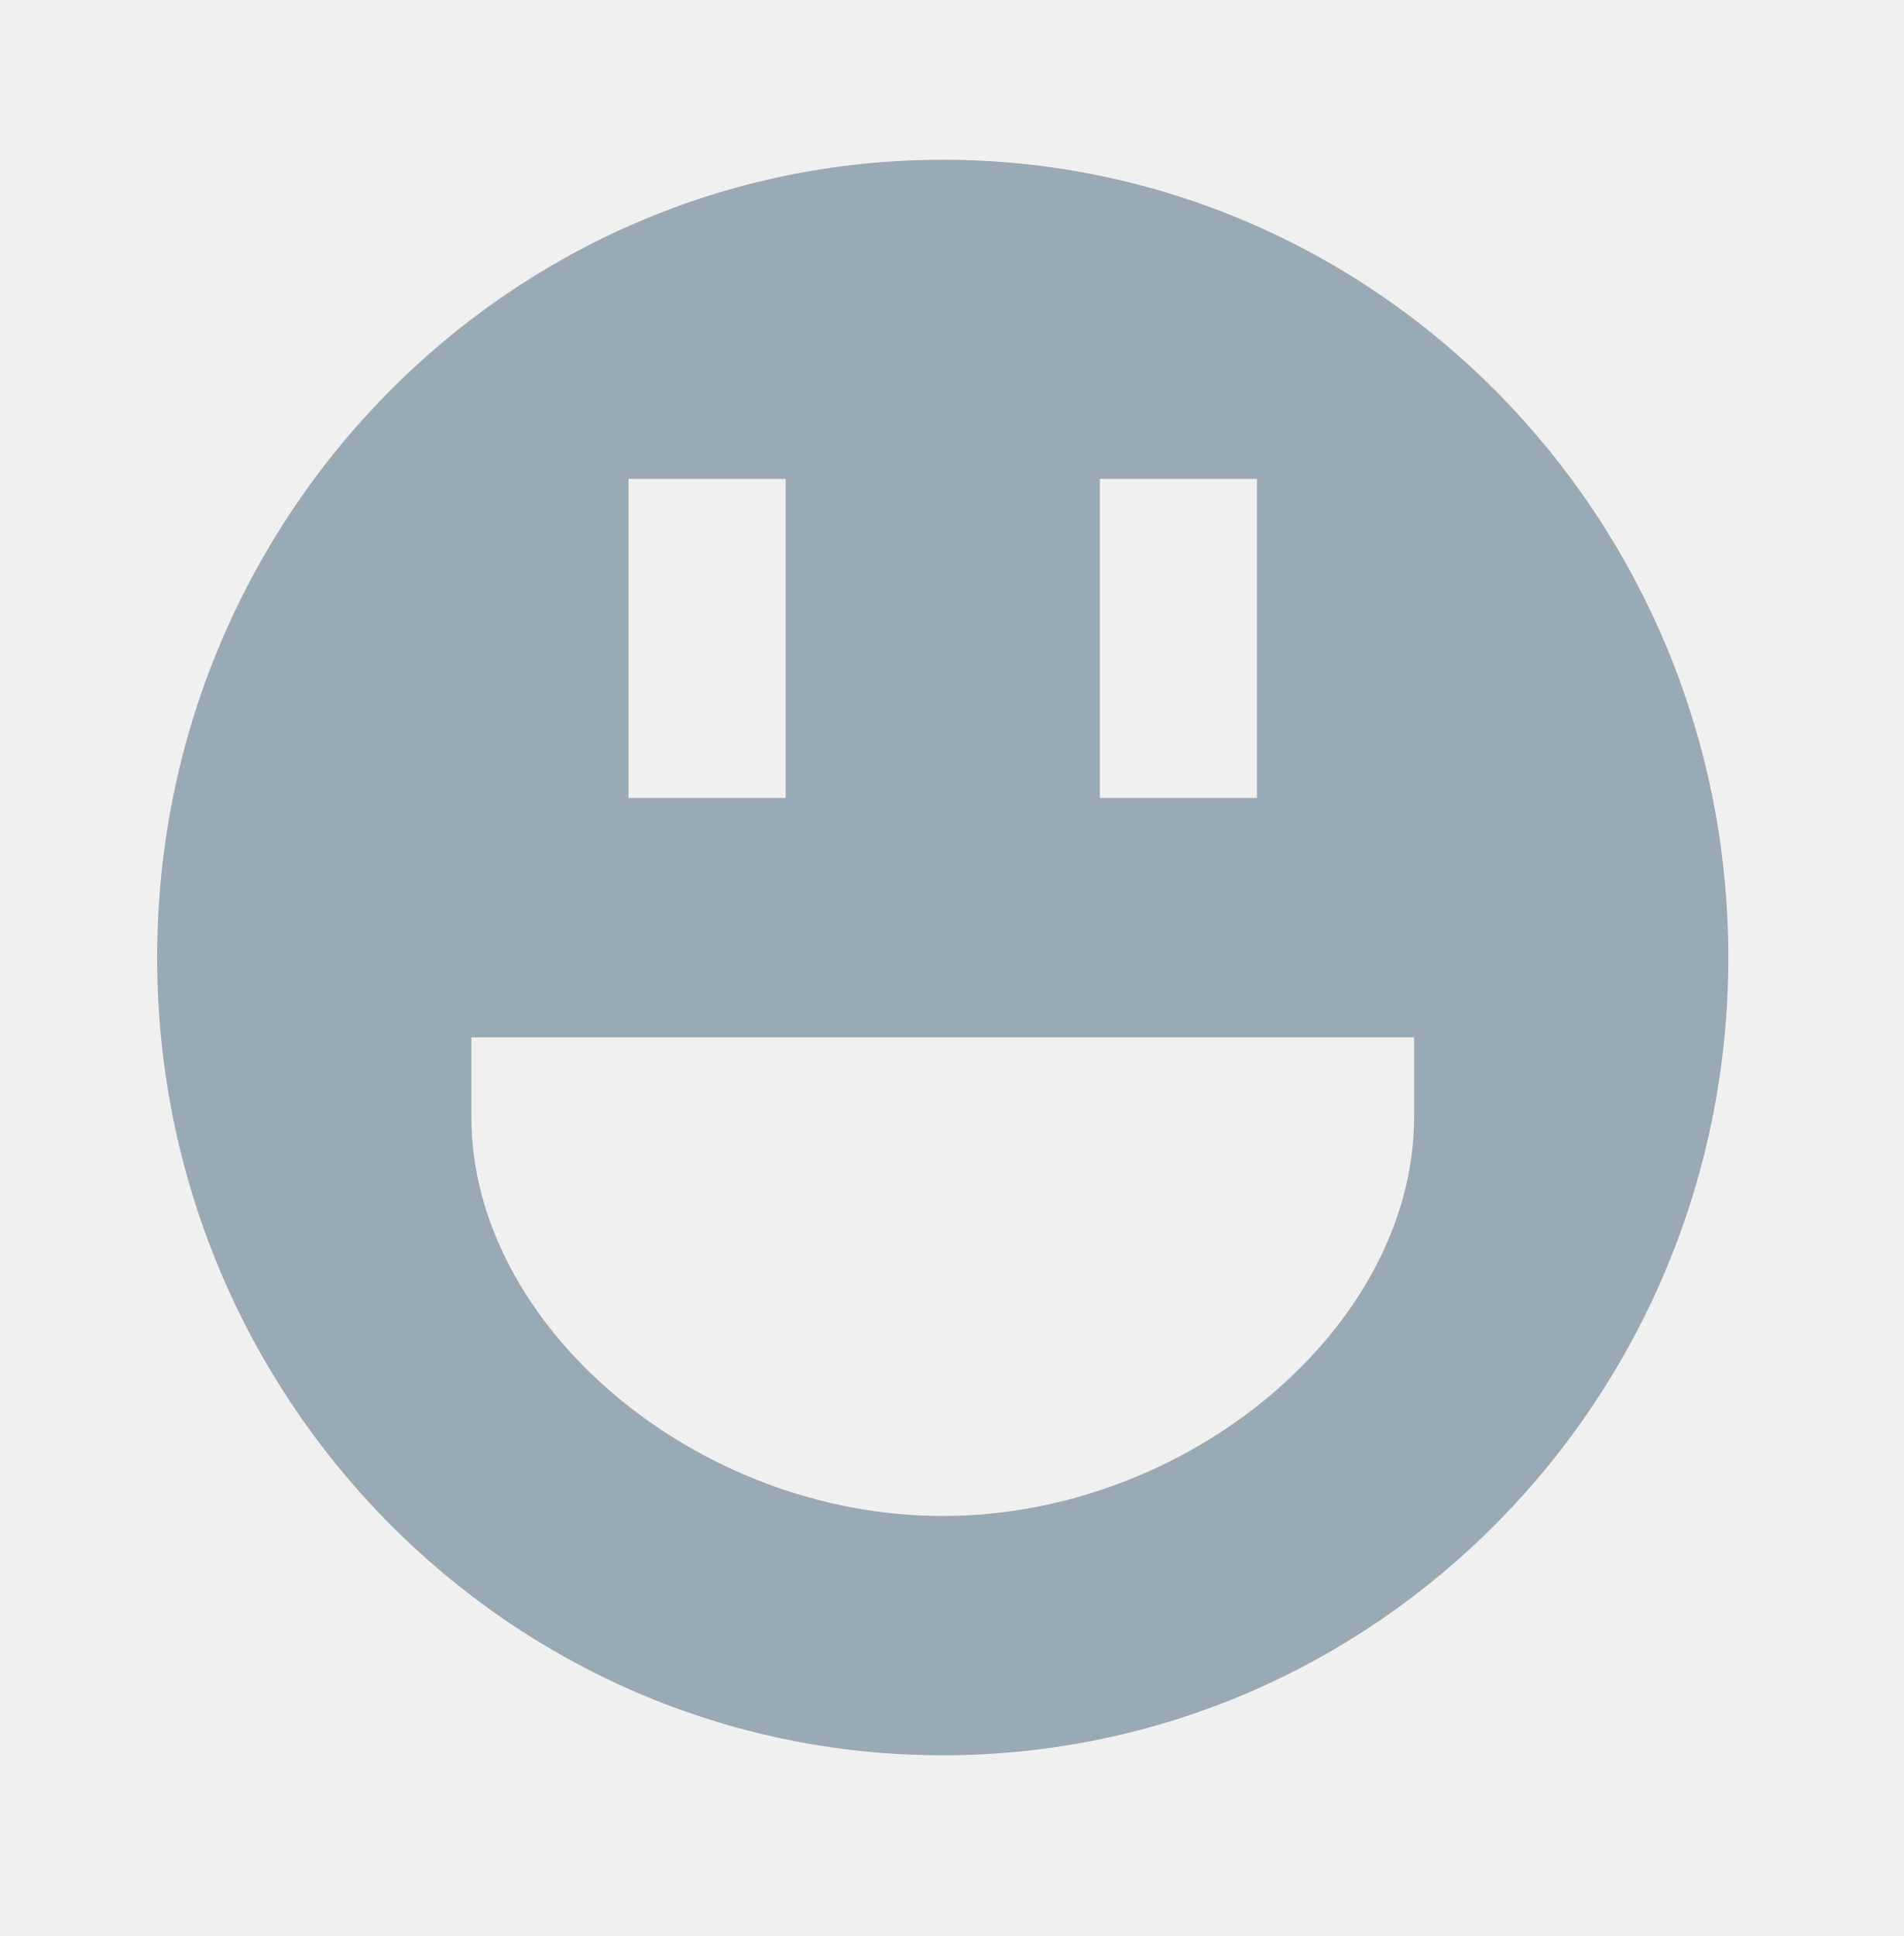
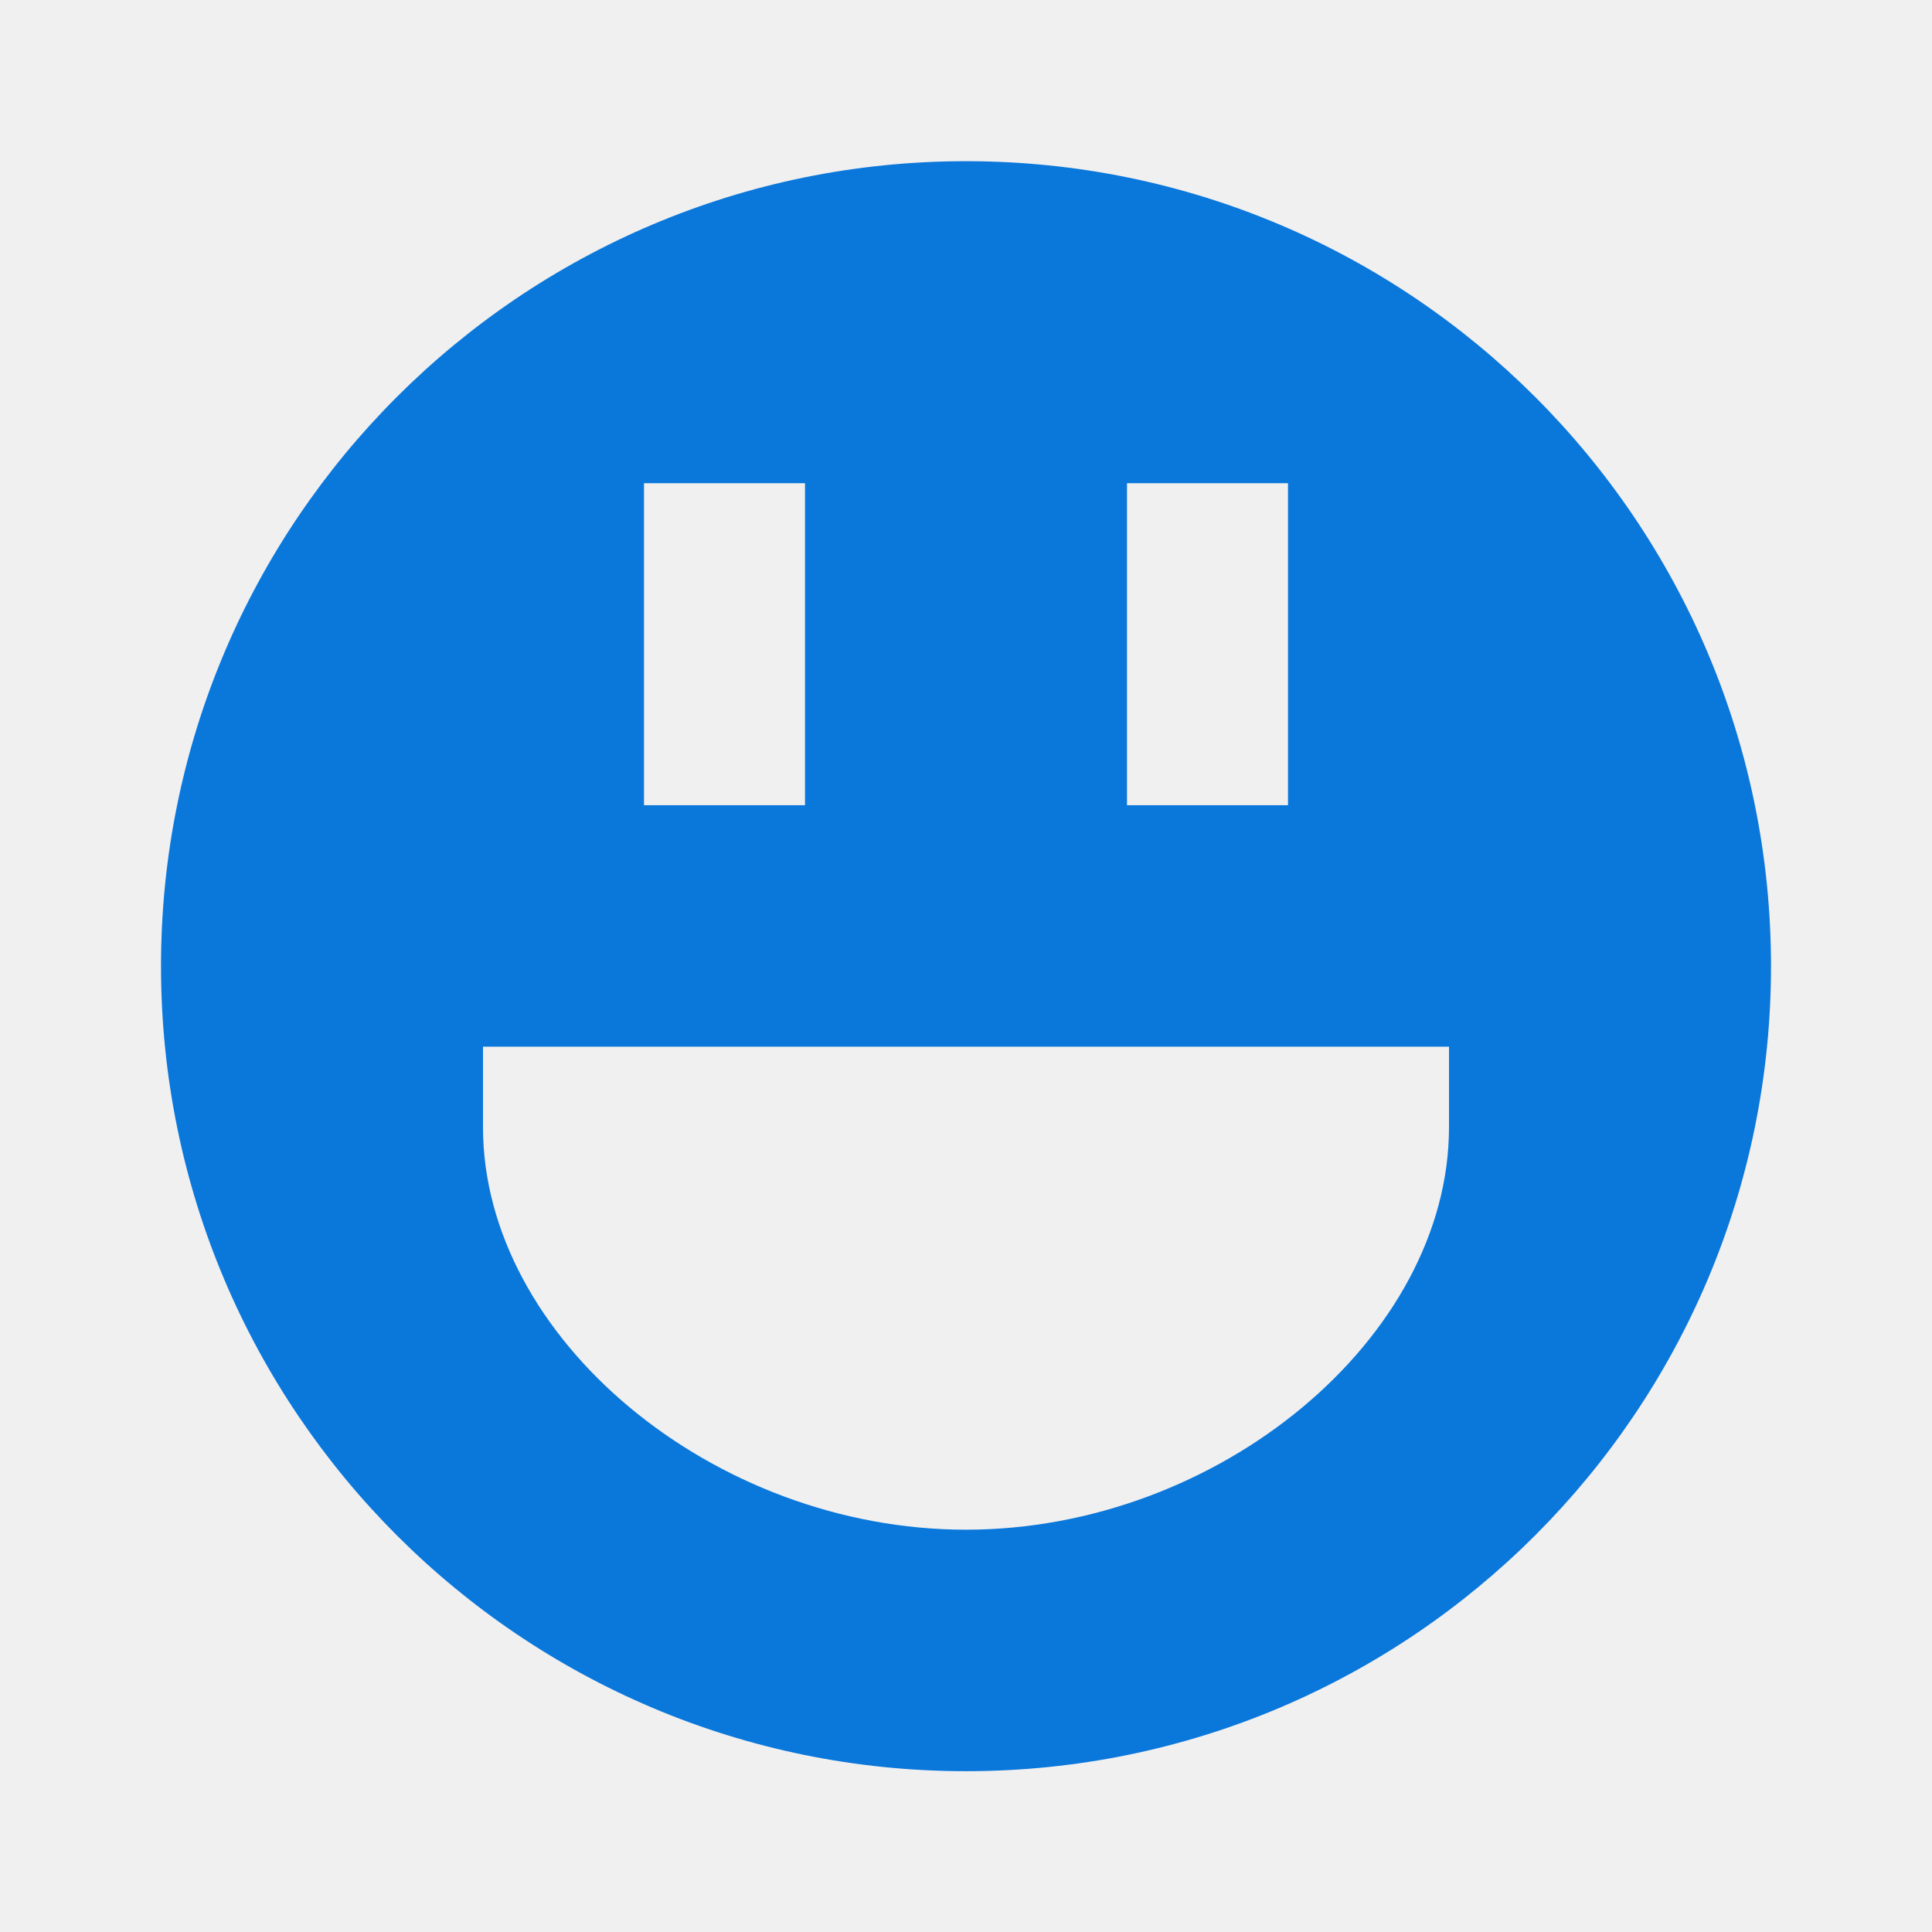
- <svg xmlns="http://www.w3.org/2000/svg" width="59" height="60" viewBox="0 0 59 60" fill="none">
-   <g clip-path="url(#clip0_4922_105410)">
-     <path d="M29.221 4.951C15.775 4.951 4.871 16.02 4.871 29.676C4.871 43.326 15.775 54.4 29.221 54.4C42.667 54.4 53.571 43.326 53.571 29.676C53.571 16.02 42.667 4.951 29.221 4.951ZM34.091 14.841H38.961V24.731H34.091V14.841ZM19.481 14.841H24.351V24.731H19.481V14.841ZM43.831 34.621C43.831 41.091 36.867 46.983 29.221 46.983C21.575 46.983 14.611 41.091 14.611 34.621V32.148H43.831V34.621Z" fill="#99AAB5" />
+ <svg xmlns="http://www.w3.org/2000/svg" width="30" height="30" viewBox="0 0 30 30" fill="none">
+   <g clip-path="url(#clip0_9111_92353)">
+     <path d="M15 2.503C8.098 2.503 2.5 8.099 2.5 15.003C2.5 21.904 8.098 27.503 15 27.503C21.902 27.503 27.5 21.904 27.5 15.003C27.5 8.099 21.902 2.503 15 2.503ZM17.5 7.503H20V12.503H17.5V7.503ZM10 7.503H12.5V12.503H10V7.503ZM22.5 17.503C22.5 20.774 18.925 23.753 15 23.753C11.075 23.753 7.5 20.774 7.5 17.503V16.253H22.5V17.503Z" fill="#0A77DB" />
  </g>
  <defs>
-     <clipPath id="clip0_4922_105410">
-       <rect width="58.44" height="59.339" fill="white" />
+     <clipPath id="clip0_9111_92353">
+       <rect width="30" height="30" fill="white" />
    </clipPath>
  </defs>
</svg>
